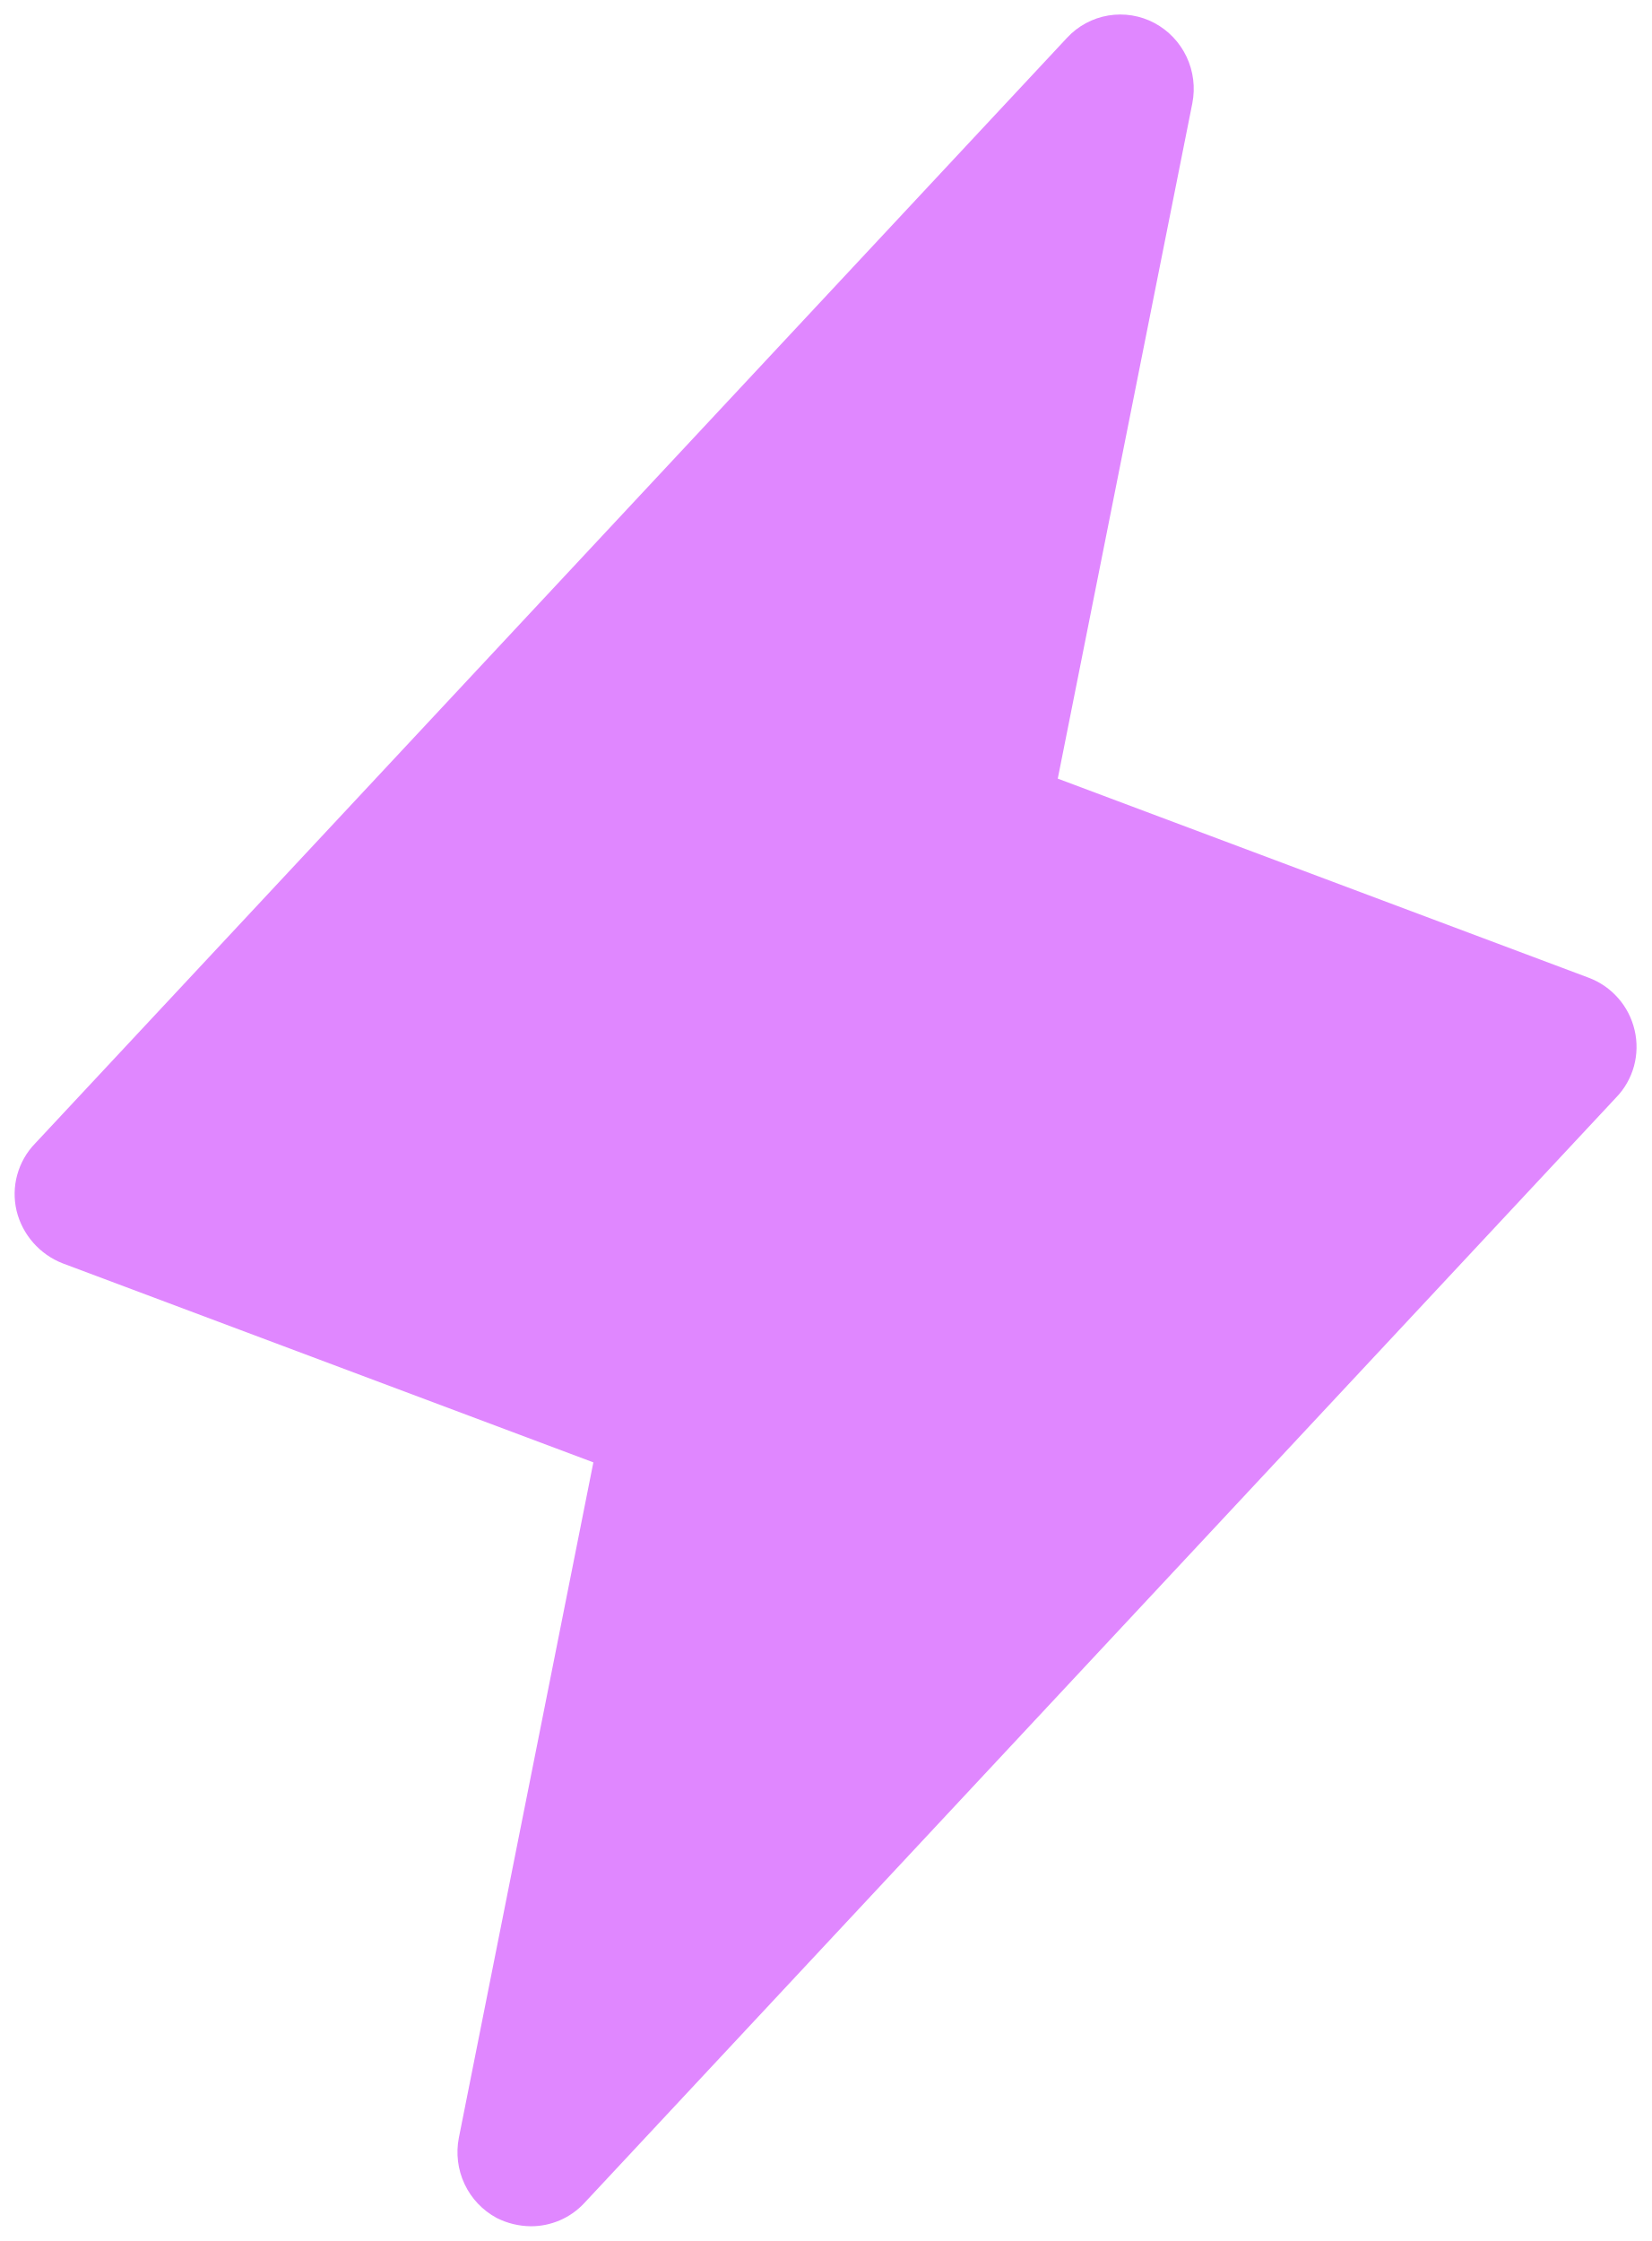
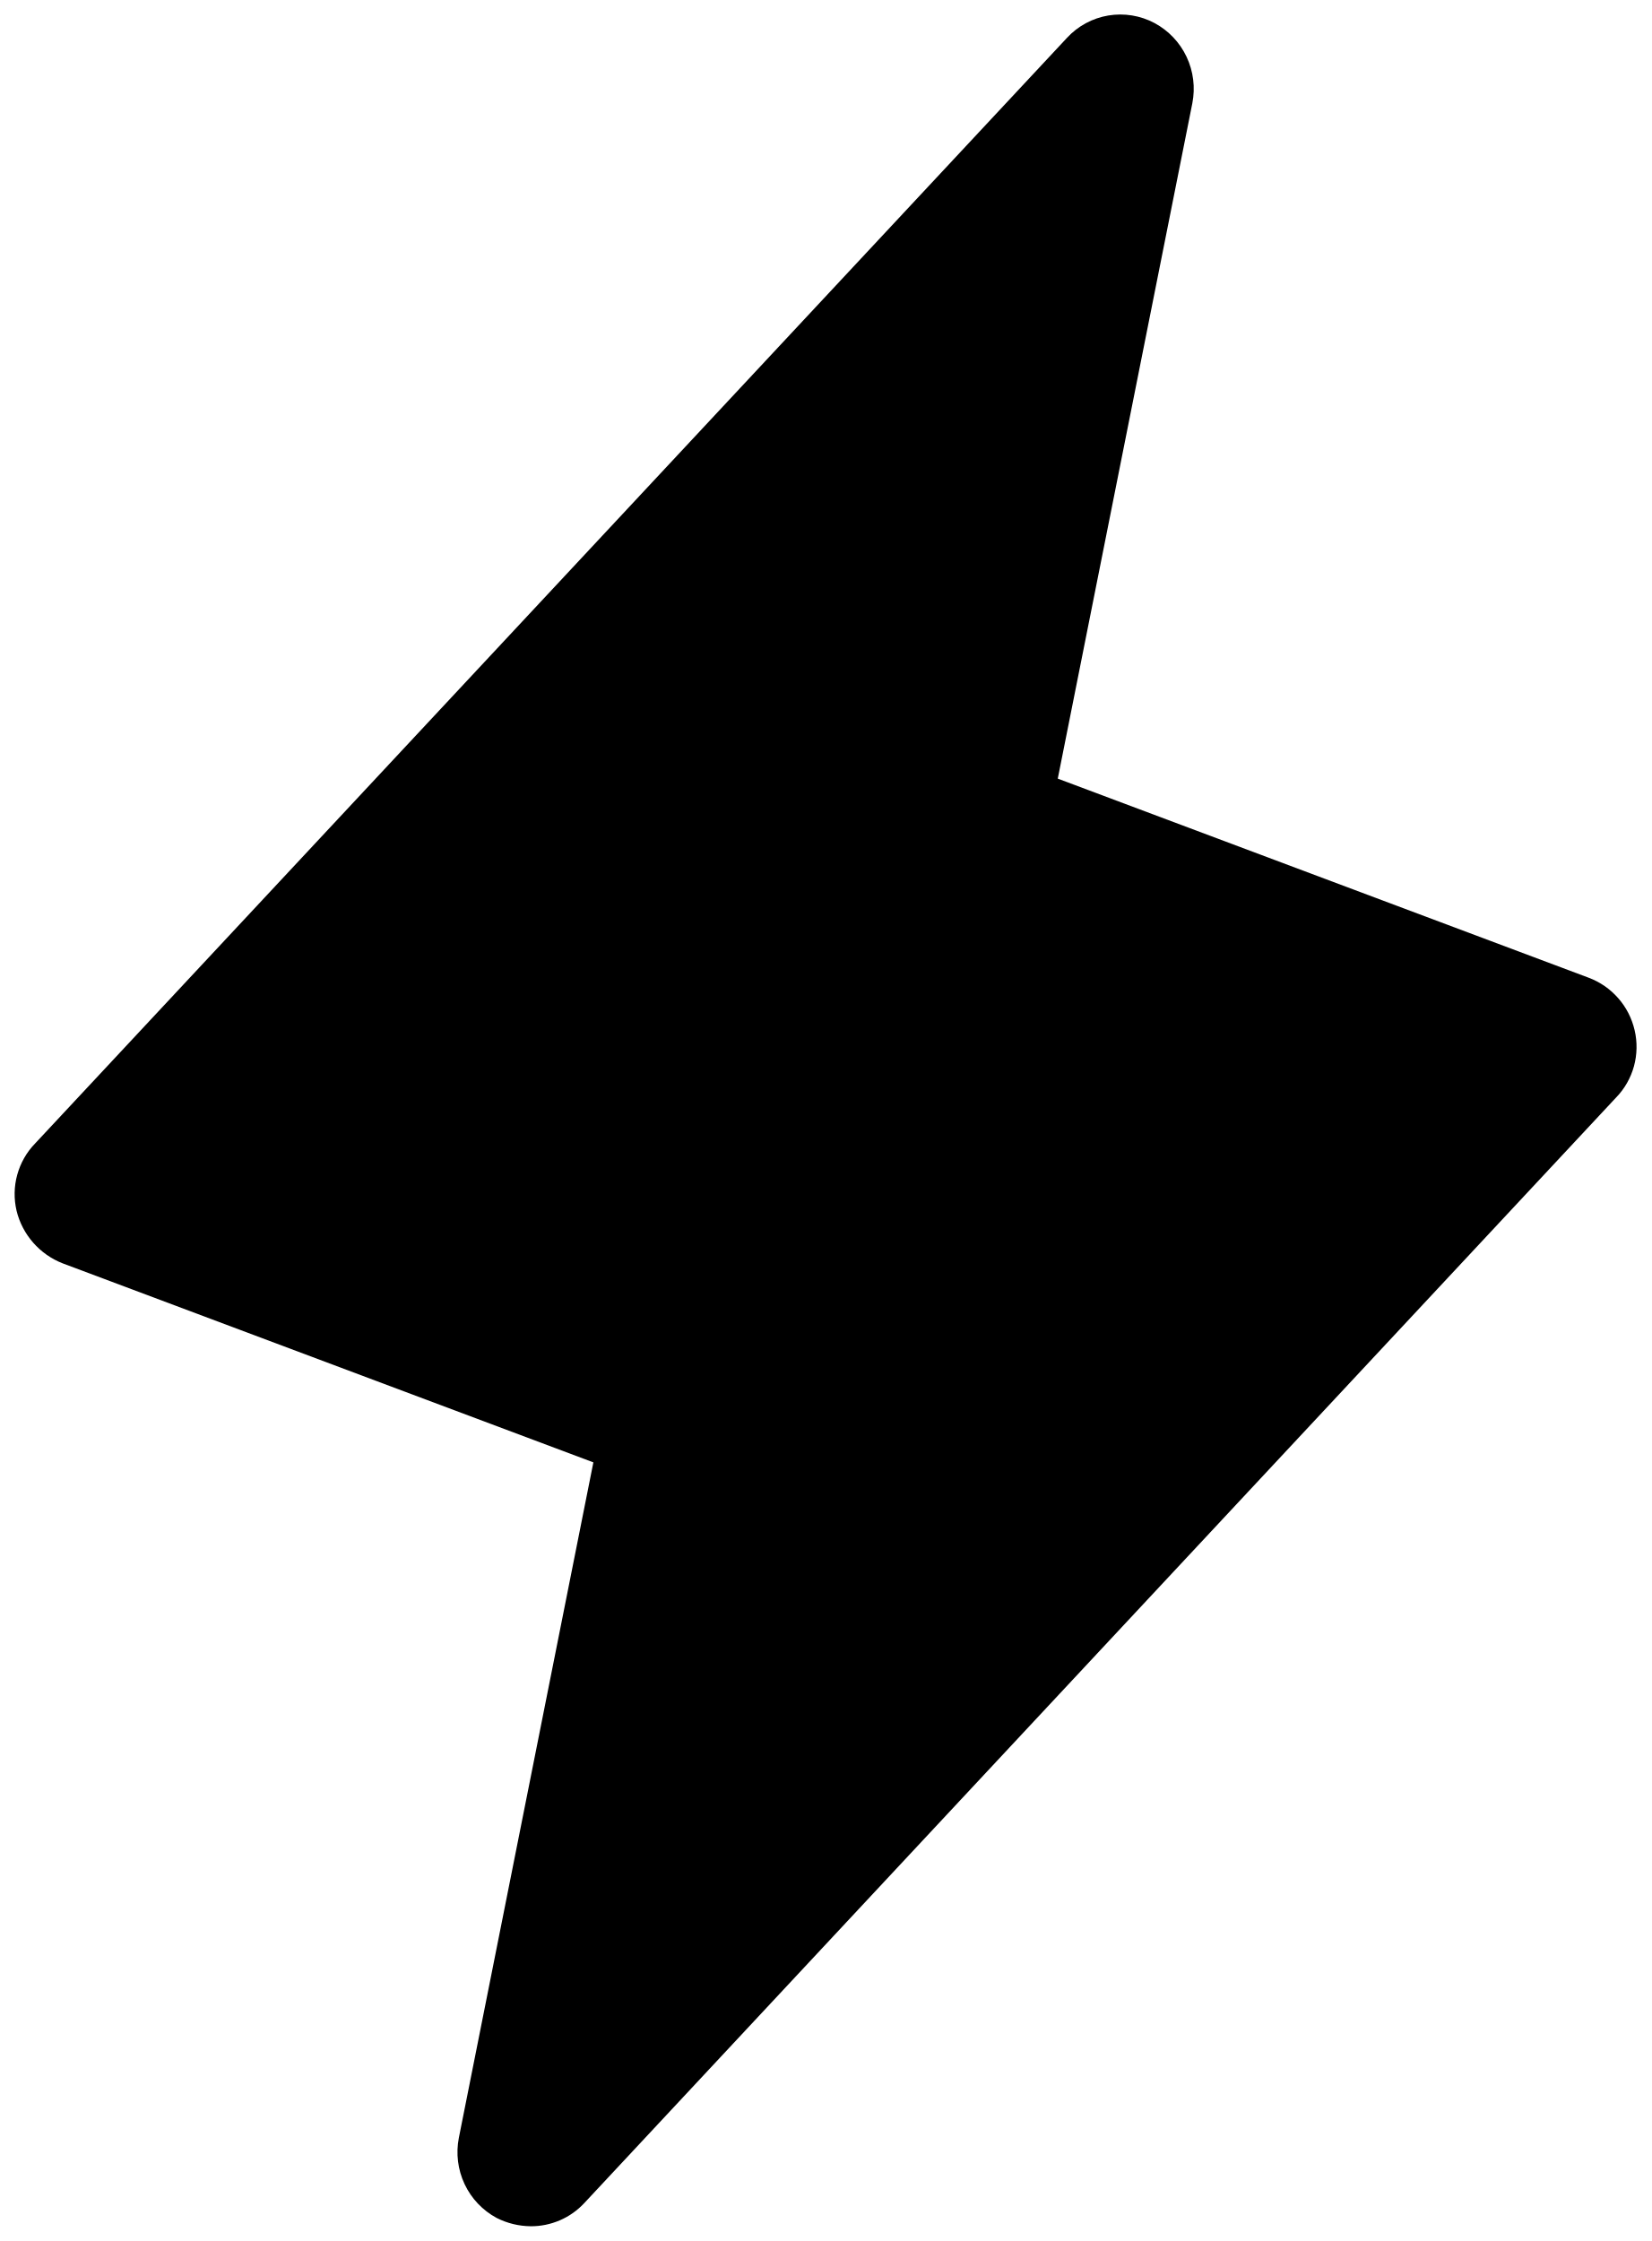
- <svg xmlns="http://www.w3.org/2000/svg" width="28" height="38" viewBox="0 0 28 38" fill="none">
-   <path d="M27.719 17.469C27.672 17.267 27.577 17.08 27.44 16.925C27.304 16.77 27.131 16.65 26.937 16.578L17.937 13.203L20.219 1.75C20.271 1.485 20.237 1.21 20.122 0.965C20.007 0.72 19.816 0.519 19.578 0.391C19.338 0.263 19.062 0.218 18.793 0.263C18.525 0.308 18.279 0.441 18.094 0.641L0.594 19.391C0.45 19.539 0.347 19.722 0.292 19.921C0.237 20.12 0.234 20.33 0.281 20.531C0.33 20.732 0.427 20.917 0.563 21.072C0.699 21.227 0.87 21.347 1.062 21.422L10.062 24.797L7.781 36.25C7.729 36.515 7.763 36.79 7.878 37.035C7.993 37.28 8.184 37.481 8.422 37.609C8.601 37.7 8.799 37.748 9 37.75C9.17 37.751 9.338 37.716 9.494 37.649C9.65 37.582 9.79 37.483 9.906 37.359L27.406 18.609C27.55 18.461 27.653 18.278 27.708 18.079C27.762 17.88 27.766 17.67 27.719 17.469Z" fill="#E087FF" />
+ <svg xmlns="http://www.w3.org/2000/svg" width="28" height="38" viewBox="0 0 28 38" fill="currentColor">
+   <path d="M27.719 17.469C27.672 17.267 27.577 17.08 27.44 16.925C27.304 16.77 27.131 16.65 26.937 16.578L17.937 13.203L20.219 1.75C20.271 1.485 20.237 1.21 20.122 0.965C20.007 0.72 19.816 0.519 19.578 0.391C19.338 0.263 19.062 0.218 18.793 0.263C18.525 0.308 18.279 0.441 18.094 0.641L0.594 19.391C0.45 19.539 0.347 19.722 0.292 19.921C0.237 20.12 0.234 20.33 0.281 20.531C0.33 20.732 0.427 20.917 0.563 21.072C0.699 21.227 0.87 21.347 1.062 21.422L10.062 24.797L7.781 36.25C7.729 36.515 7.763 36.79 7.878 37.035C7.993 37.28 8.184 37.481 8.422 37.609C8.601 37.7 8.799 37.748 9 37.75C9.17 37.751 9.338 37.716 9.494 37.649C9.65 37.582 9.79 37.483 9.906 37.359L27.406 18.609C27.55 18.461 27.653 18.278 27.708 18.079C27.762 17.88 27.766 17.67 27.719 17.469Z" fill="currentColor" />
</svg>
